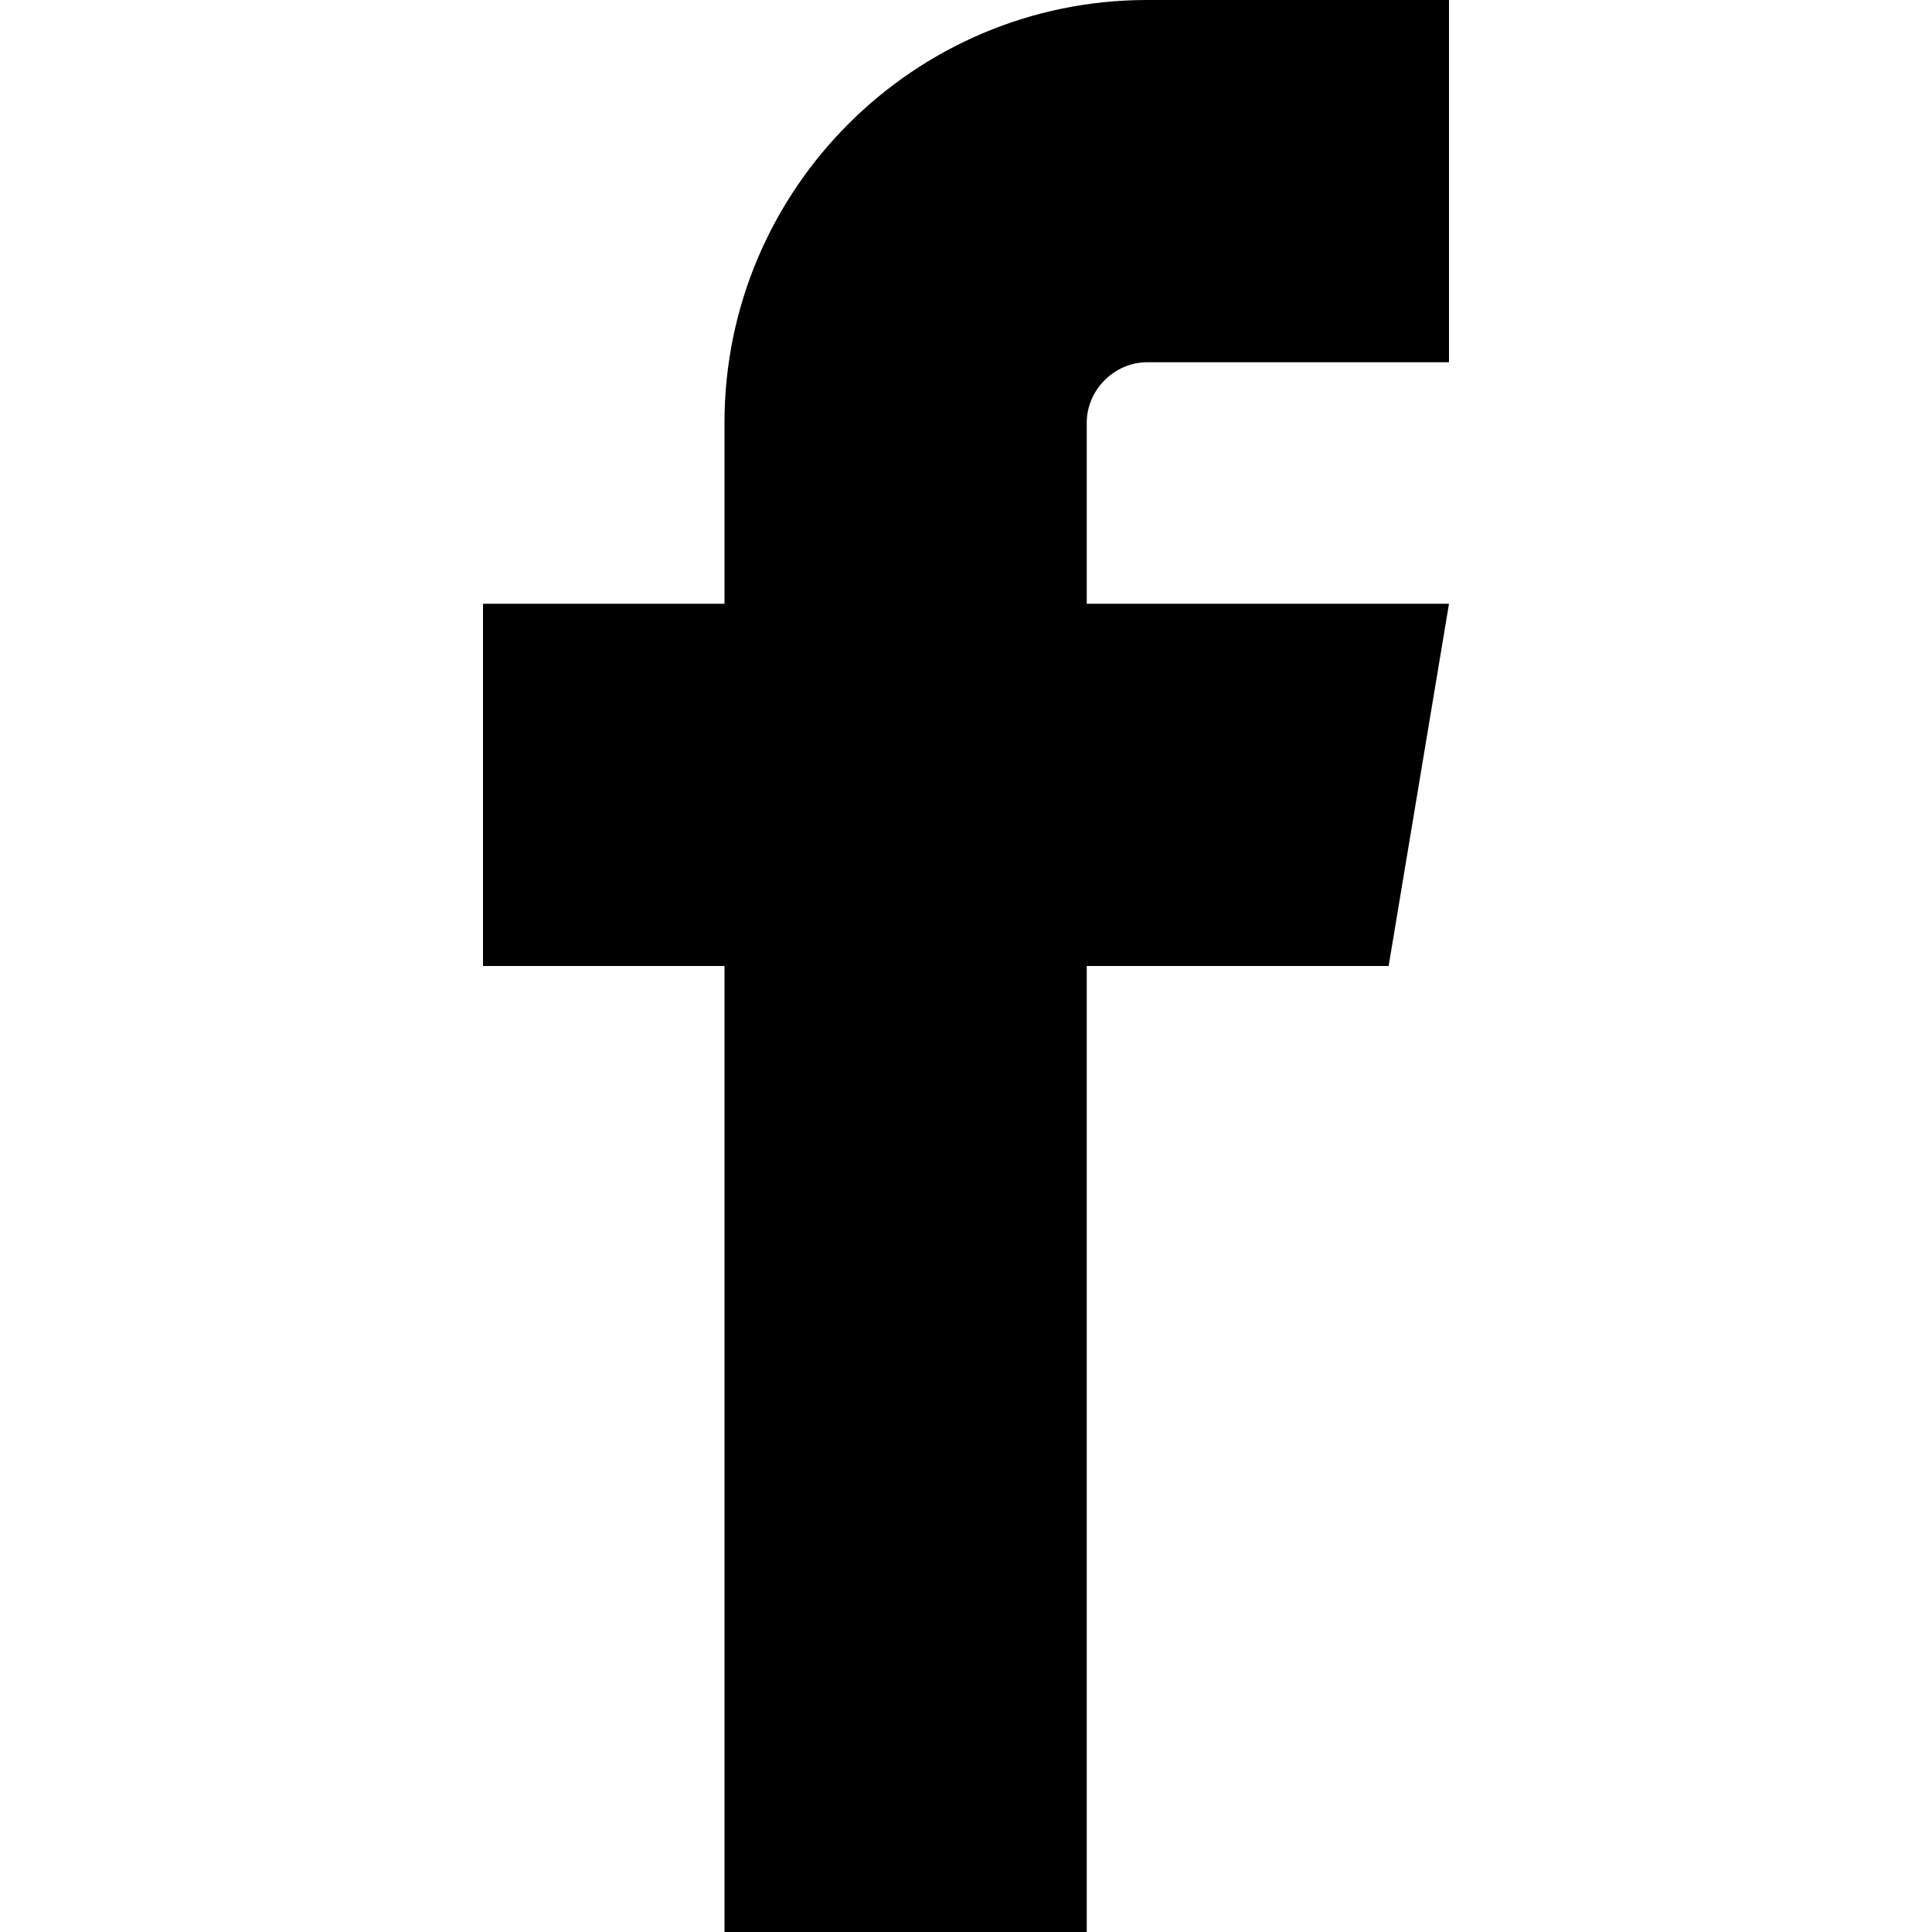
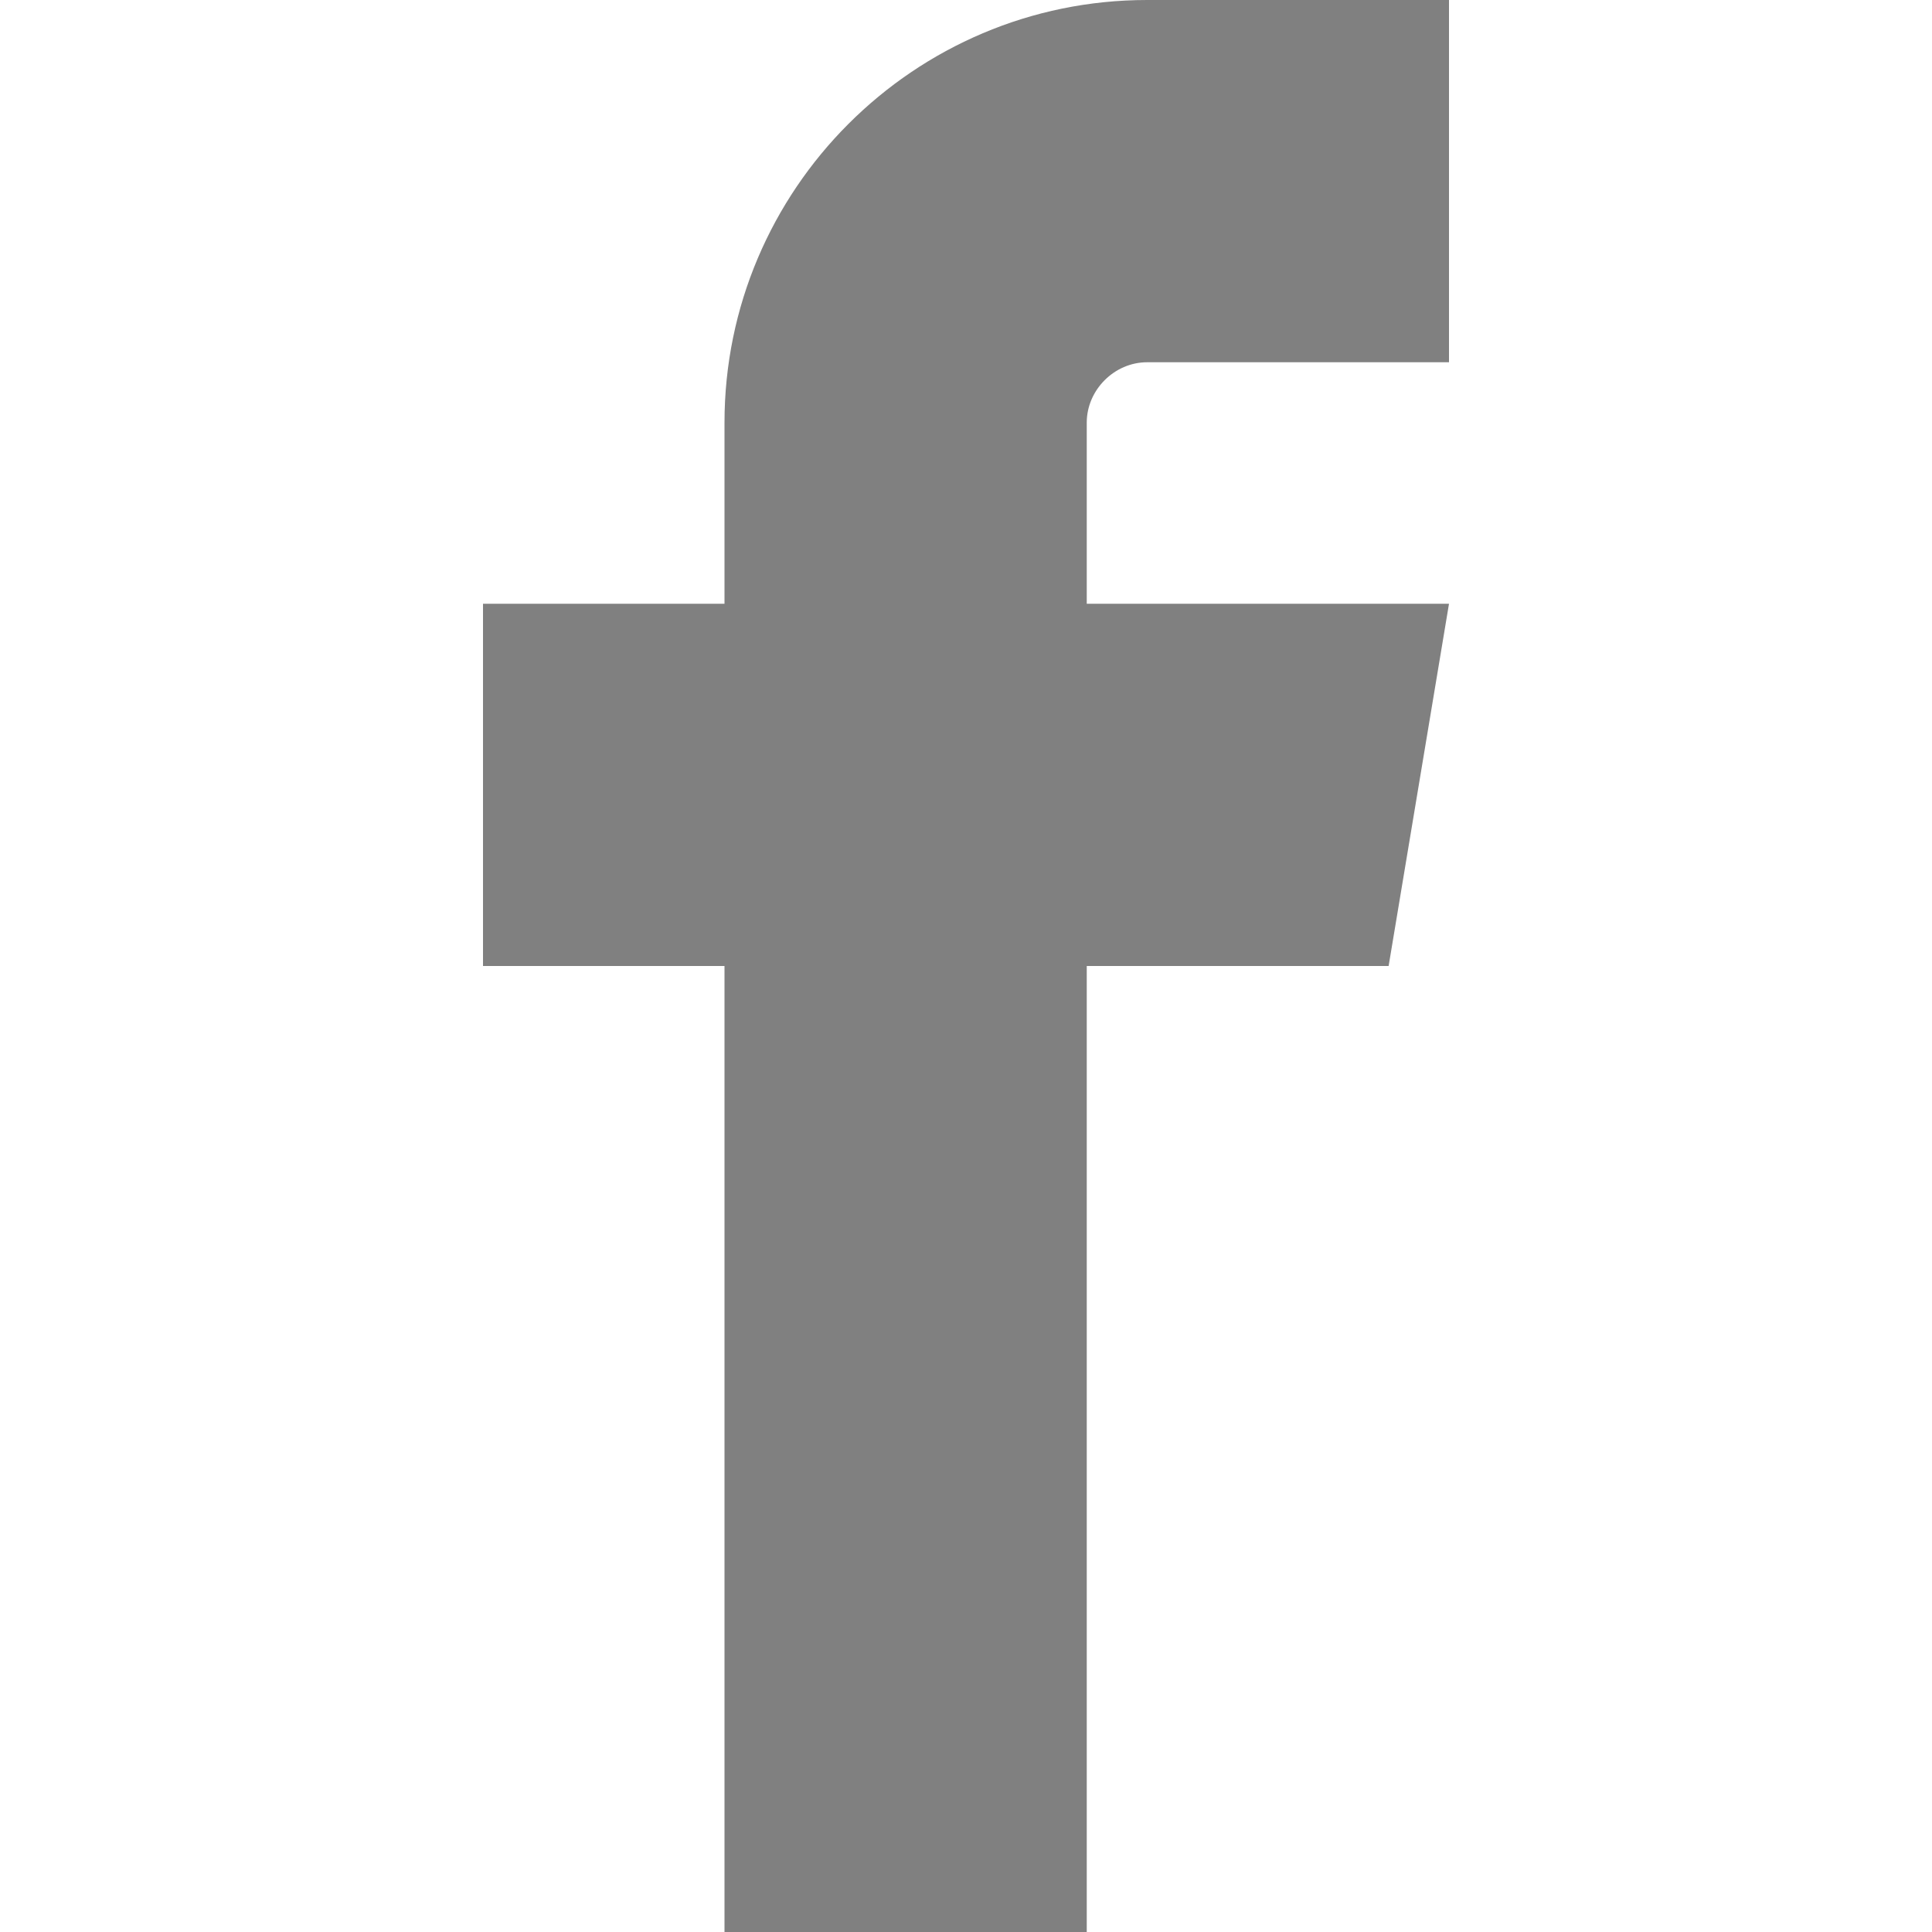
<svg xmlns="http://www.w3.org/2000/svg" version="1.1" width="32" height="32" viewBox="0 0 32 32">
-   <path d="M19 6h5v-6h-5c-3.86 0-7 3.14-7 7v3h-4v6h4v16h6v-16h5l1-6h-6v-3c0-0.542 0.458-1 1-1z" />
+   <path fill="grey" d="M19 6h5v-6h-5c-3.86 0-7 3.14-7 7v3h-4v6h4v16h6v-16h5l1-6h-6v-3c0-0.542 0.458-1 1-1z" />
</svg>
